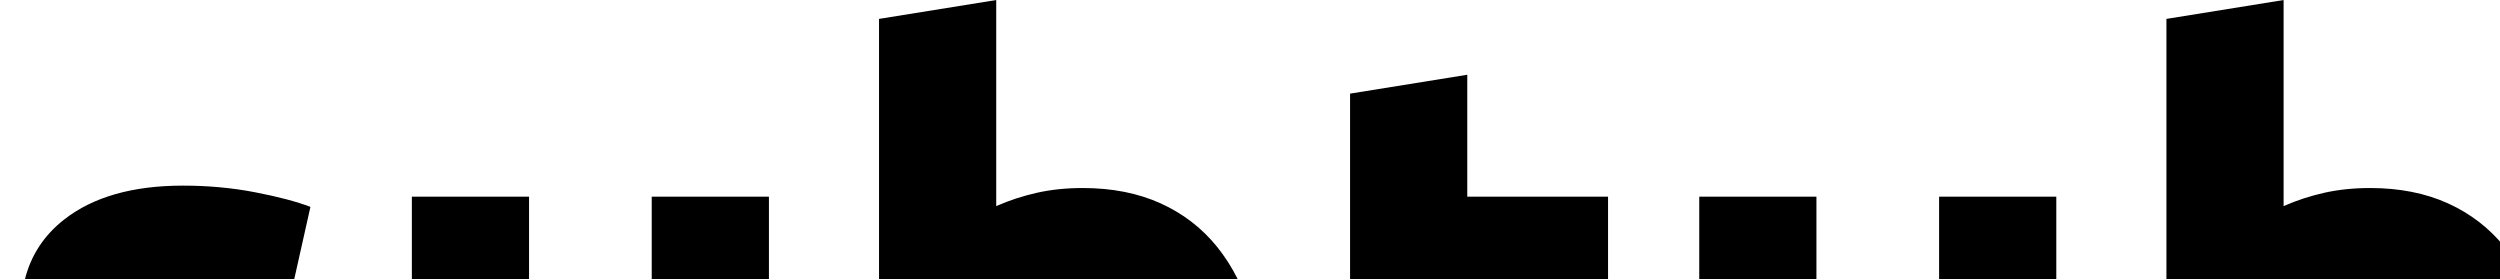
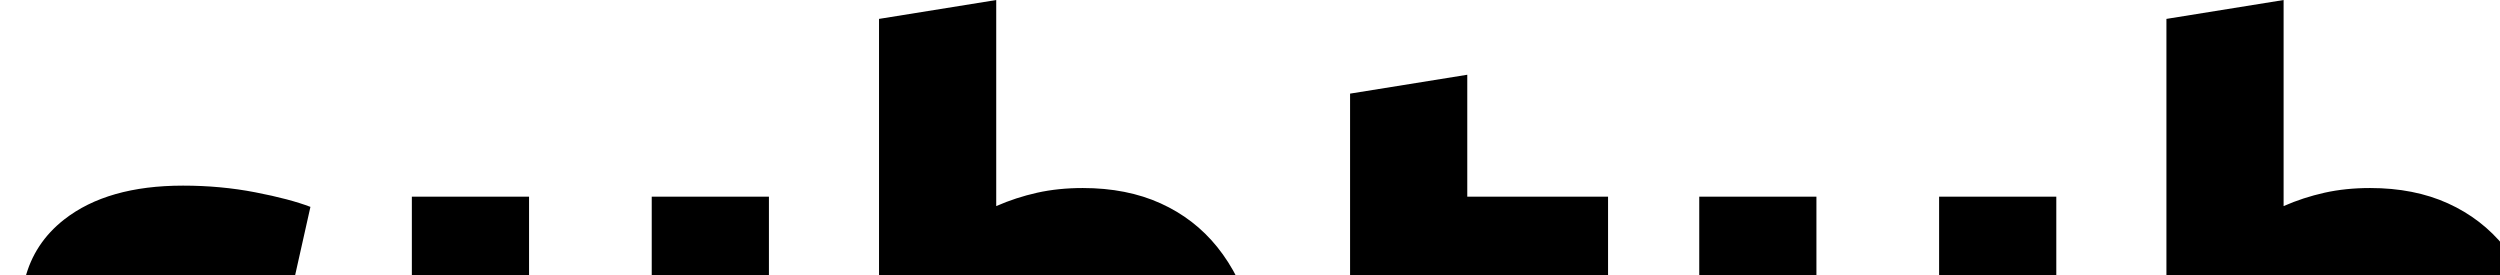
- <svg xmlns="http://www.w3.org/2000/svg" version="1.1">
+ <svg xmlns="http://www.w3.org/2000/svg" width="100px" height="11px" version="1.1">
  <path d="M 67.97,11.16 V 7.867 h 4.687 V 11.16 H 67.97 z m 14.282,0 V 7.867 h -4.688 v 3.293 h 4.688 z m -17.93,0 V 7.867 h -5.631 v -4.877 l -4.688,0.755 v 7.415 h 10.319 z m 36.679,0 c -0.234,-0.467 -0.506,-0.894 -0.817,-1.28 -0.609,-0.755 -1.364,-1.337 -2.266,-1.746 -0.902,-0.409 -1.941,-0.613 -3.114,-0.613 -0.651,0 -1.258,0.062 -1.824,0.188 -0.566,0.127 -1.112,0.304 -1.636,0.535 V 0.001 l -4.687,0.755 V 11.159 H 101 z m -70.244,0 V 7.867 h -4.688 v 3.293 h 4.688 z m -9.595,0 V 7.867 h -4.688 v 3.293 h 4.688 z m -9.391,0 0.646,-2.885 C 11.87,8.066 11.137,7.871 10.214,7.693 9.291,7.514 8.326,7.425 7.32,7.425 c -2.014,0 -3.597,0.452 -4.75,1.353 C 1.761,9.411 1.242,10.206 1,11.159 H 11.77 z m 37.735,0 c -0.235,-0.467 -0.506,-0.894 -0.817,-1.28 -0.608,-0.755 -1.363,-1.337 -2.265,-1.746 -0.902,-0.409 -1.941,-0.613 -3.114,-0.613 -0.651,0 -1.258,0.062 -1.825,0.188 -0.566,0.127 -1.111,0.304 -1.636,0.535 V 0.001 l -4.688,0.755 V 11.159 h 14.345 z" />
</svg>
